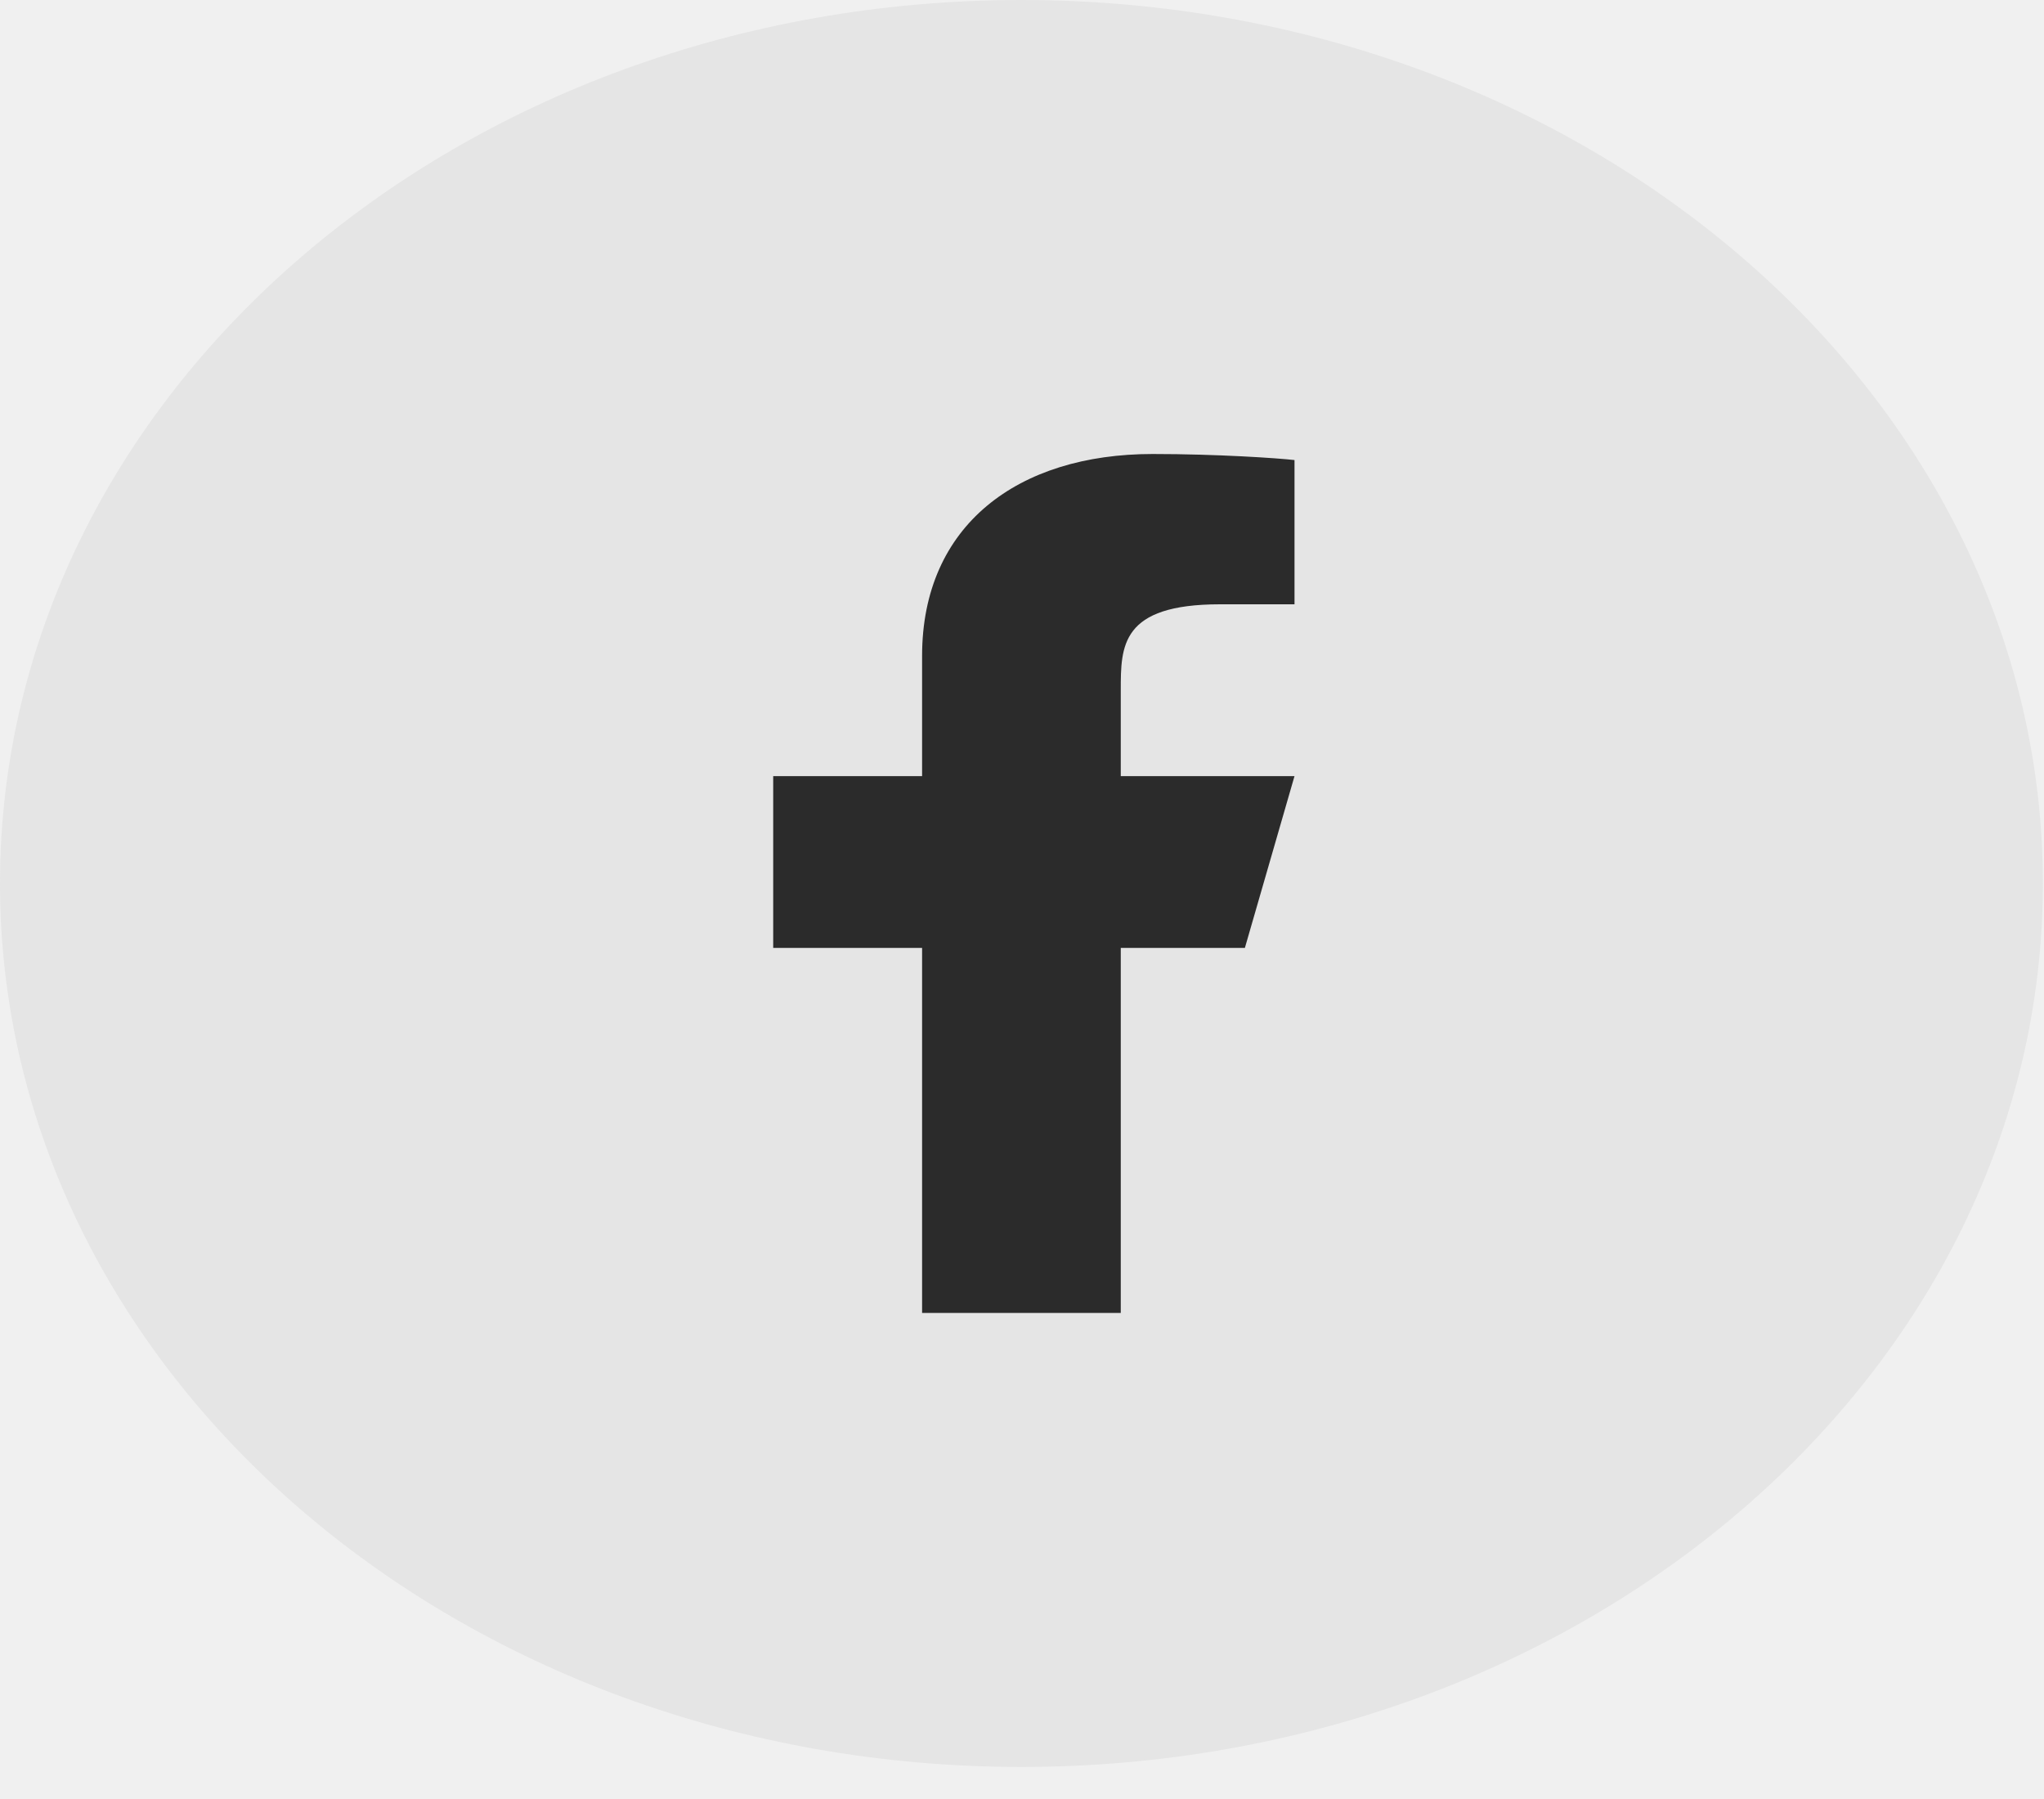
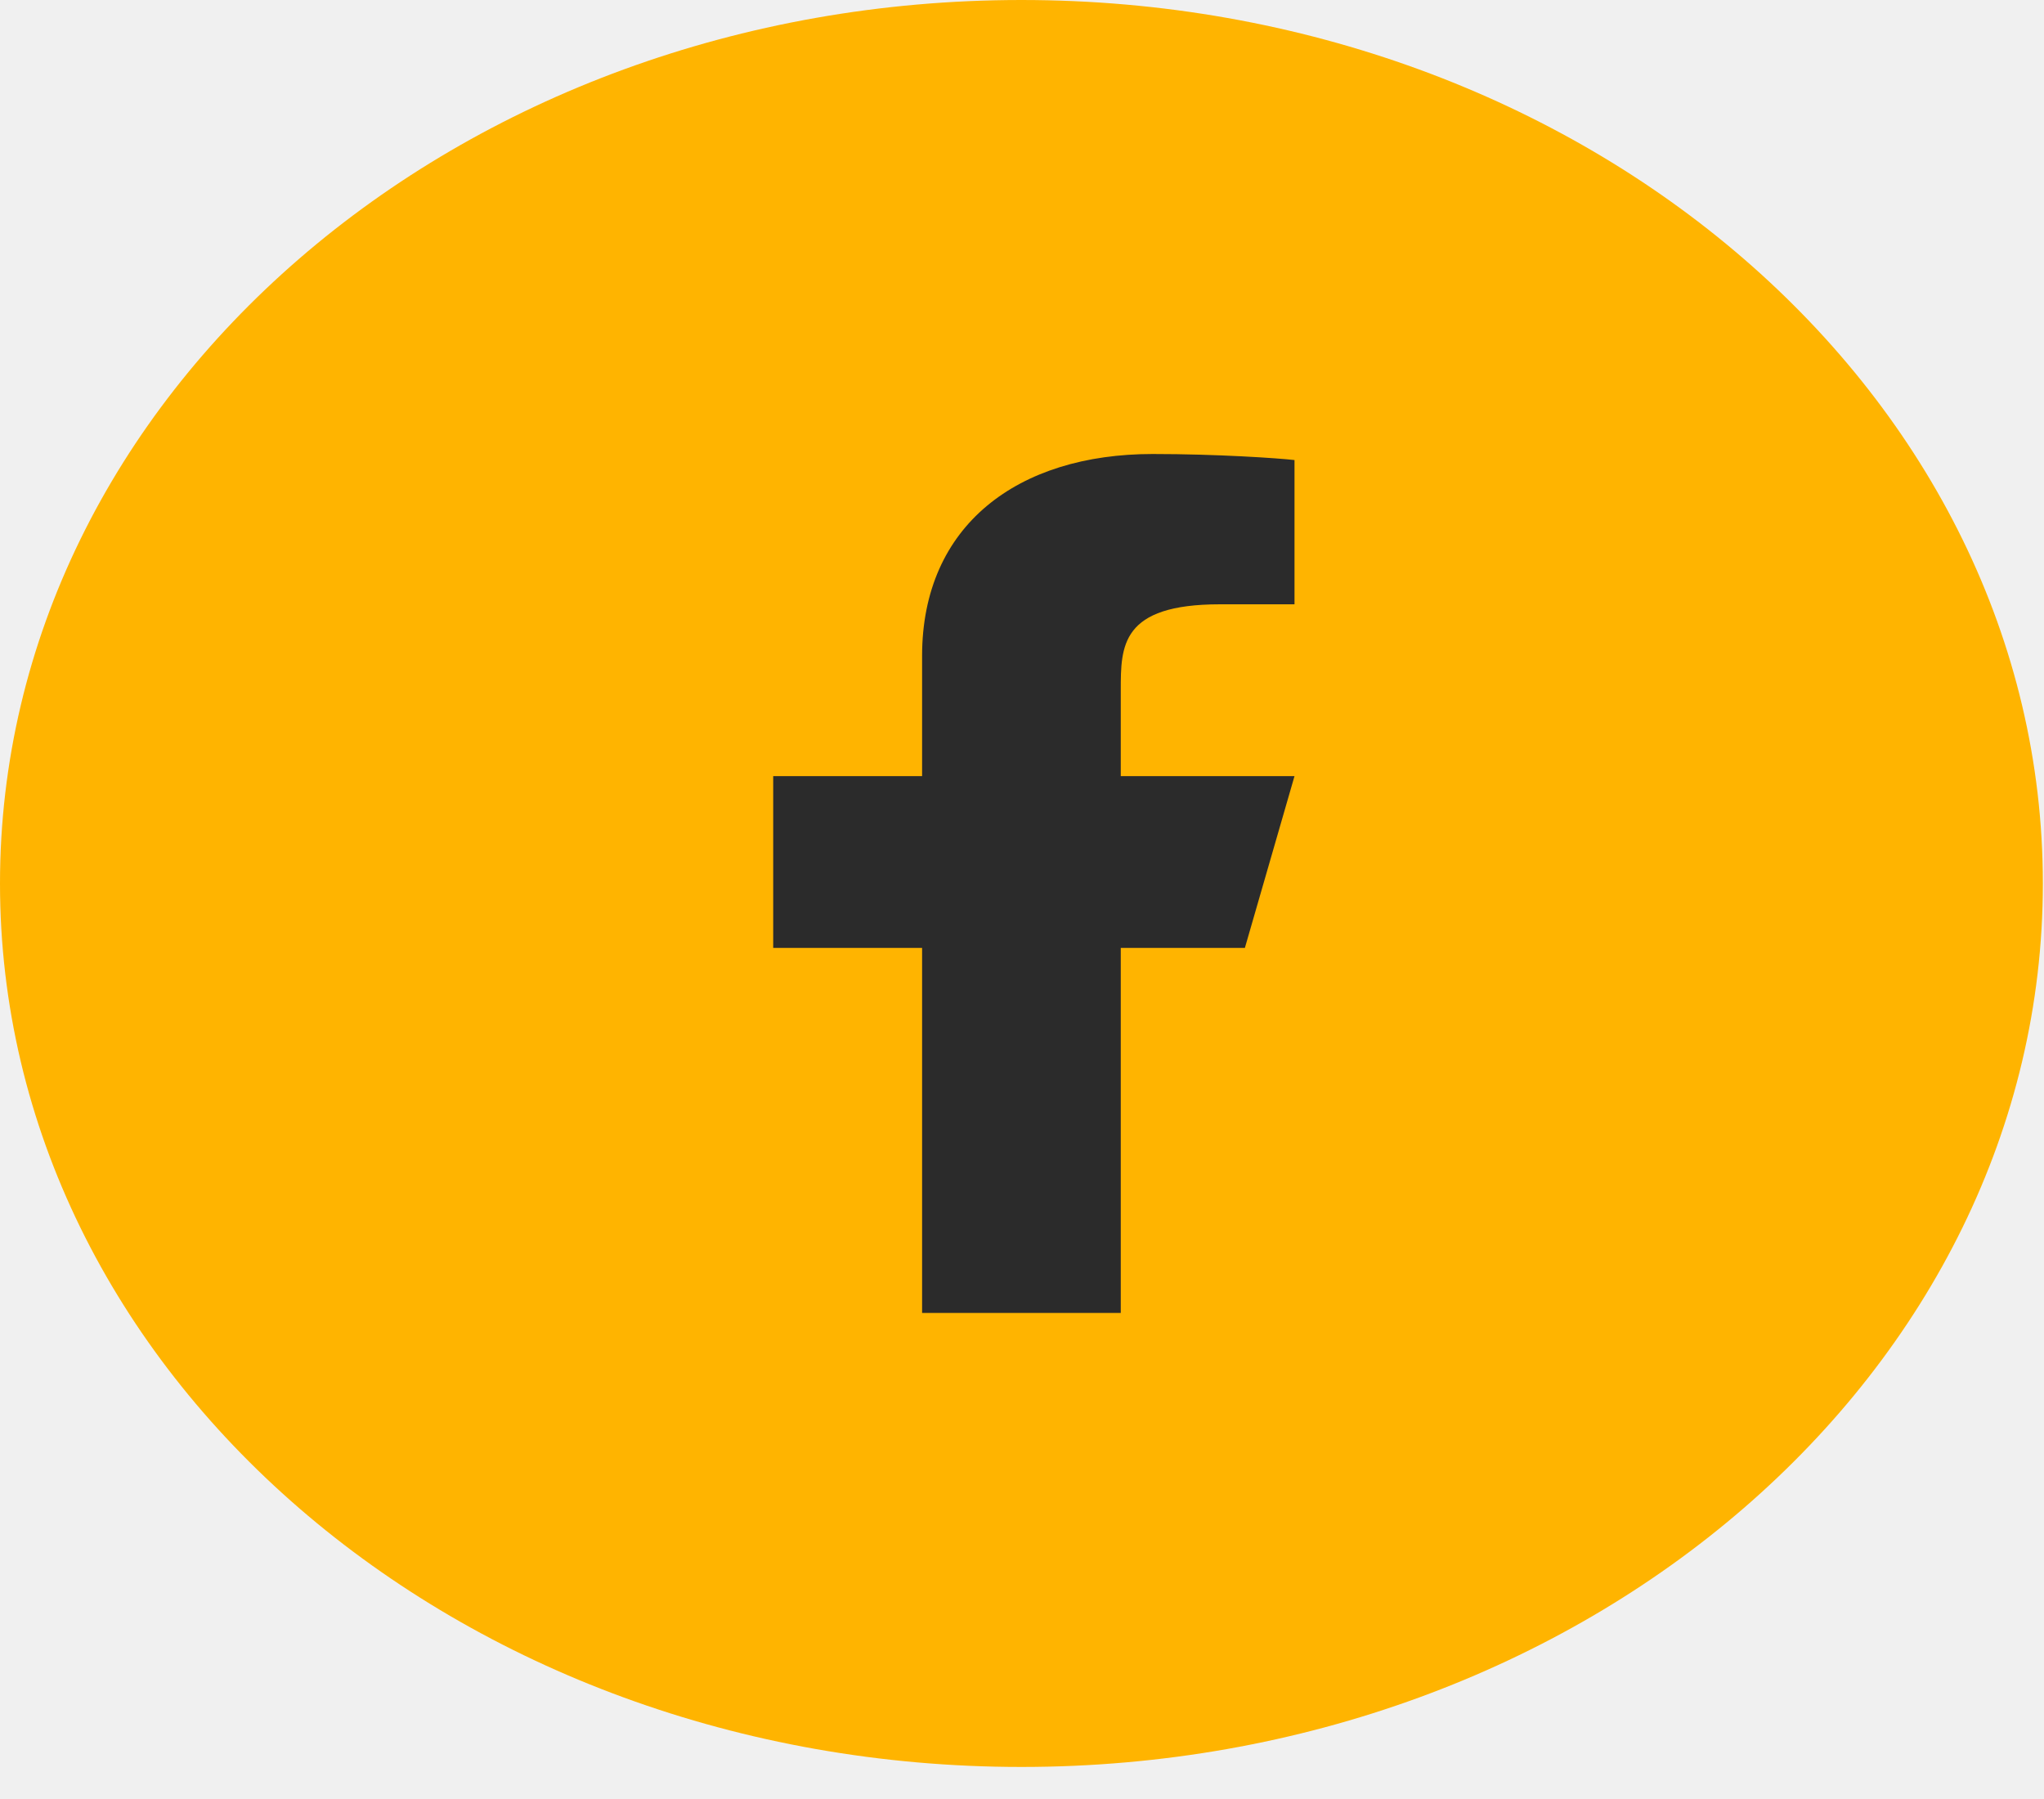
<svg xmlns="http://www.w3.org/2000/svg" width="25" height="22" viewBox="0 0 25 22" fill="none">
-   <ellipse cx="12.493" cy="10.804" rx="12.493" ry="10.804" fill="#E5E5E5" />
+   <ellipse cx="12.493" cy="10.804" rx="12.493" ry="10.804" fill="#FFB400" />
  <g clip-path="url(#clip0_2_456)">
    <path d="M13.708 11.592H15.226L15.833 9.491H13.708V8.441C13.708 7.9 13.708 7.39 14.922 7.39H15.833V5.626C15.635 5.603 14.888 5.552 14.098 5.552C12.449 5.552 11.278 6.423 11.278 8.021V9.491H9.457V11.592H11.278V16.056H13.708V11.592Z" fill="#2B2B2B" />
  </g>
  <defs>
    <clipPath id="clip0_2_456">
      <rect width="14.575" height="12.605" fill="white" transform="translate(5.20557 4.50195)" />
    </clipPath>
  </defs>
</svg>
